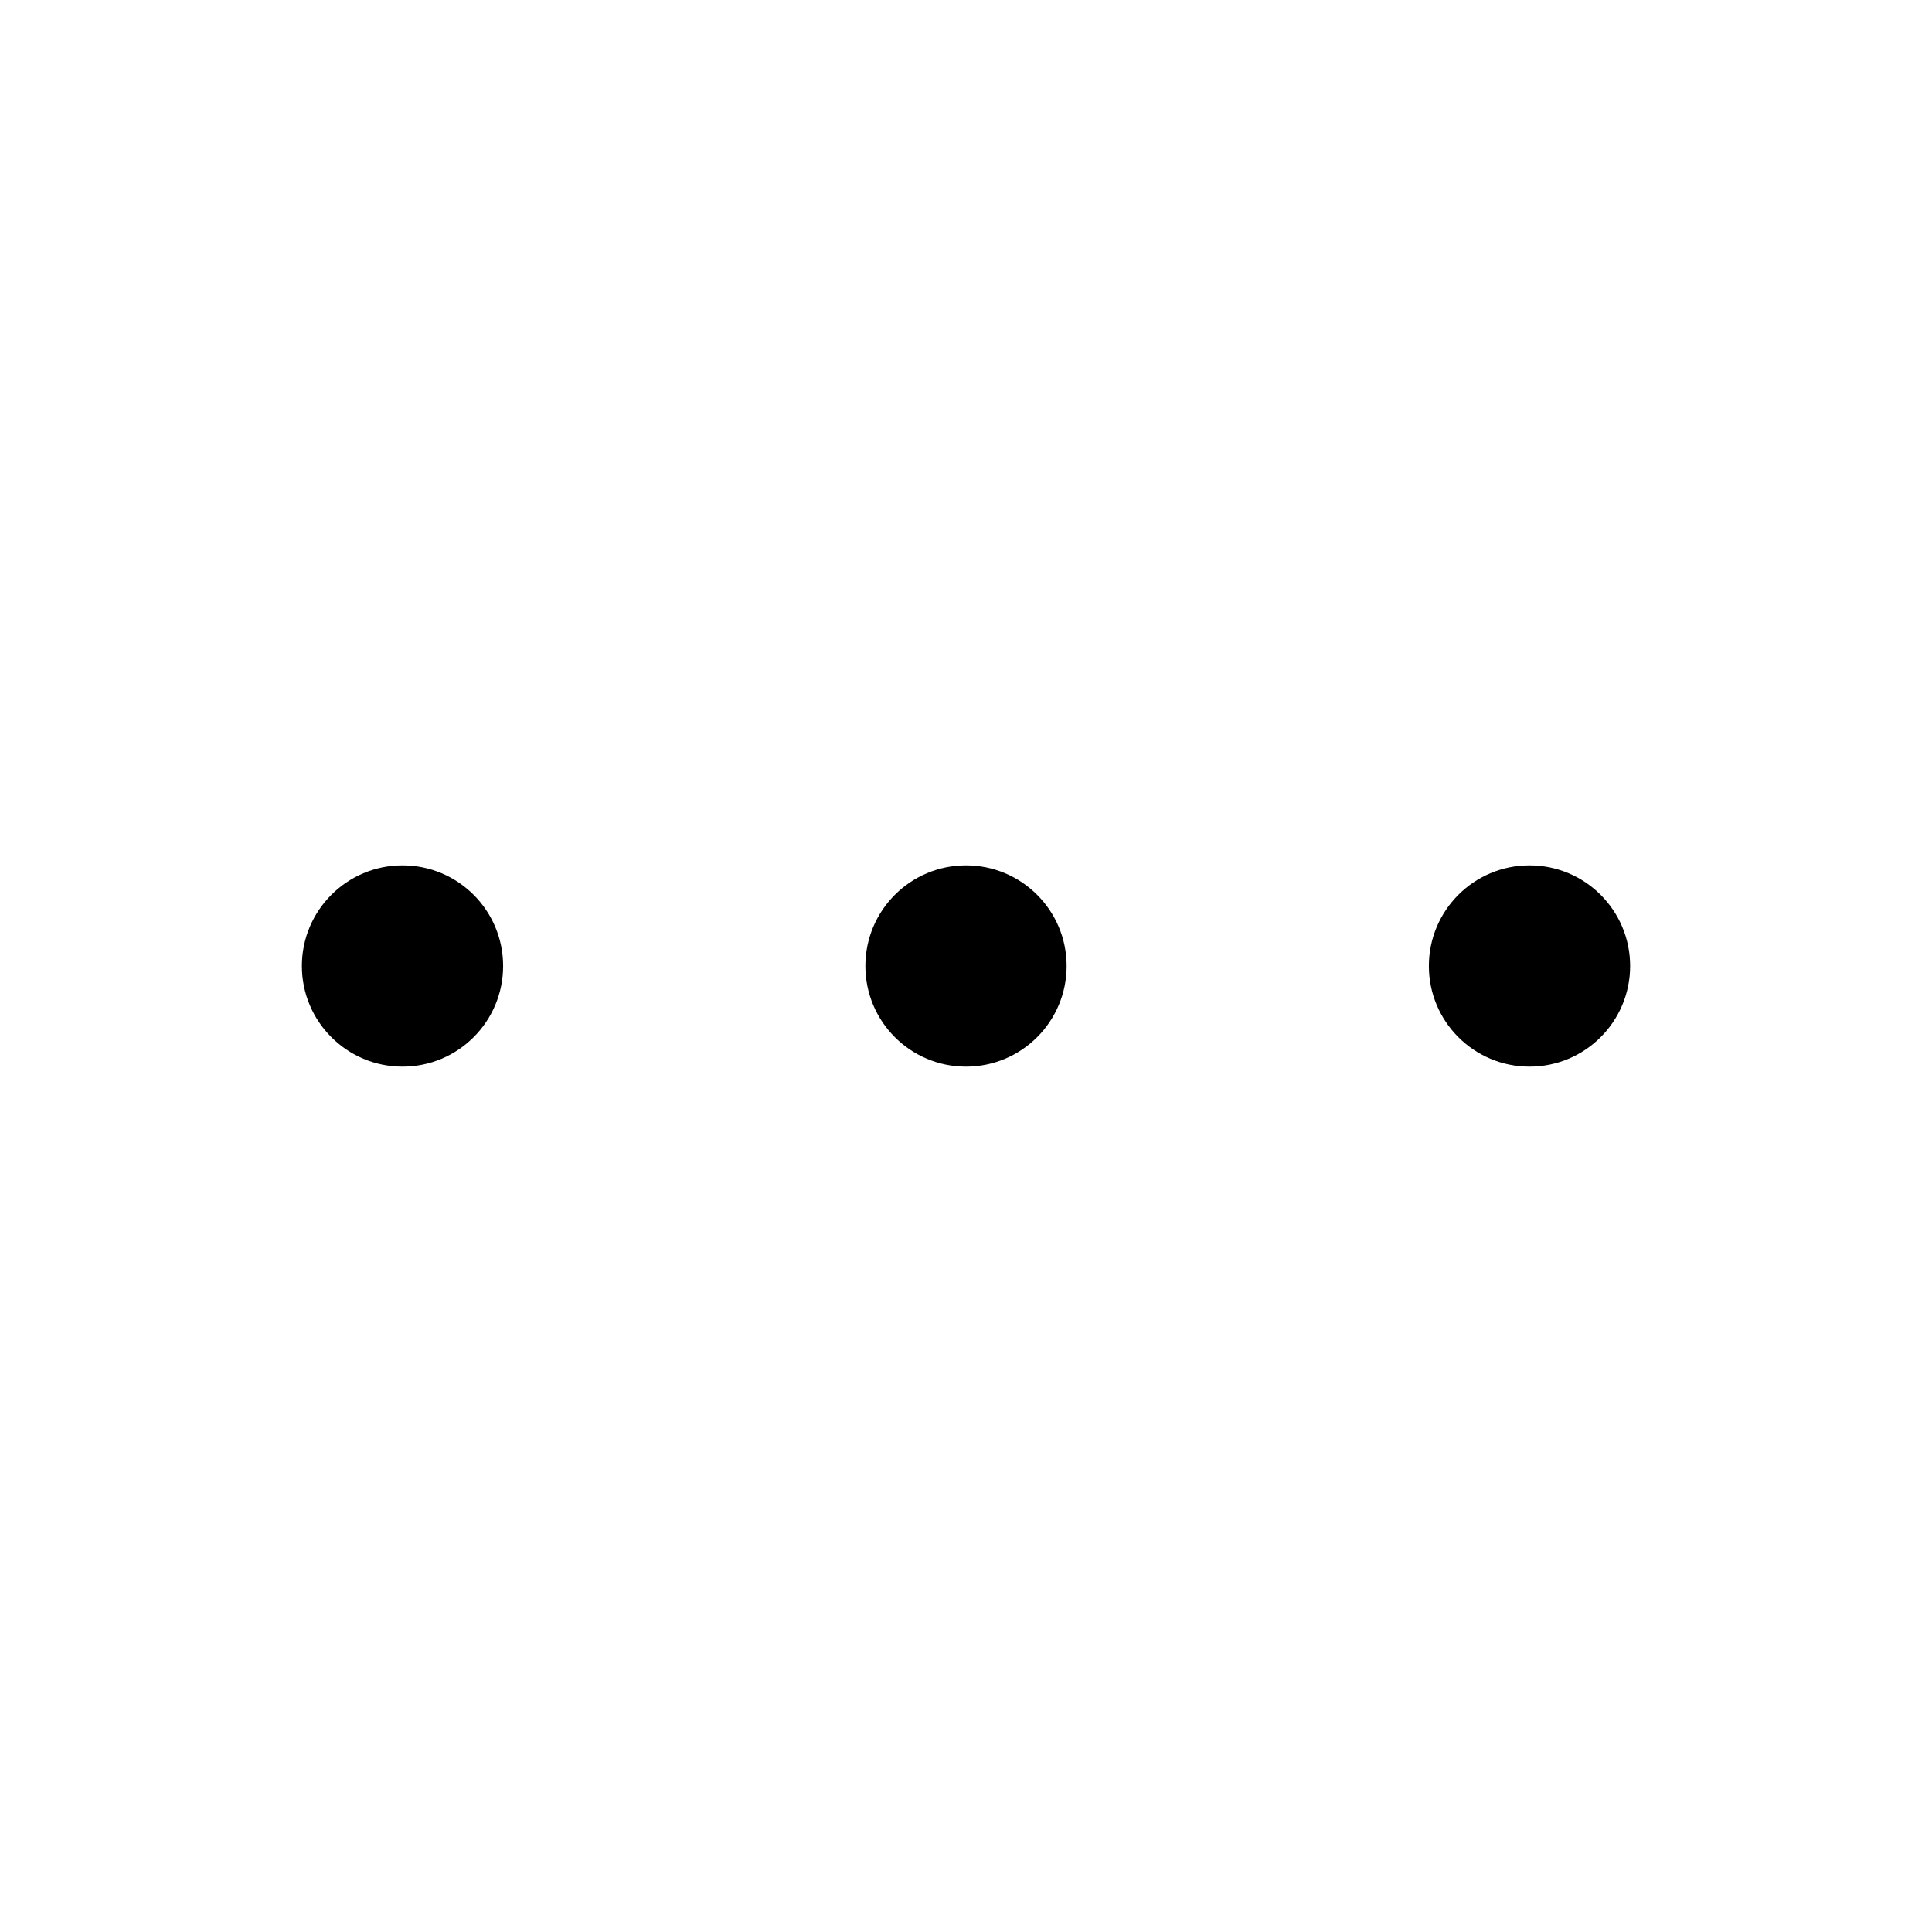
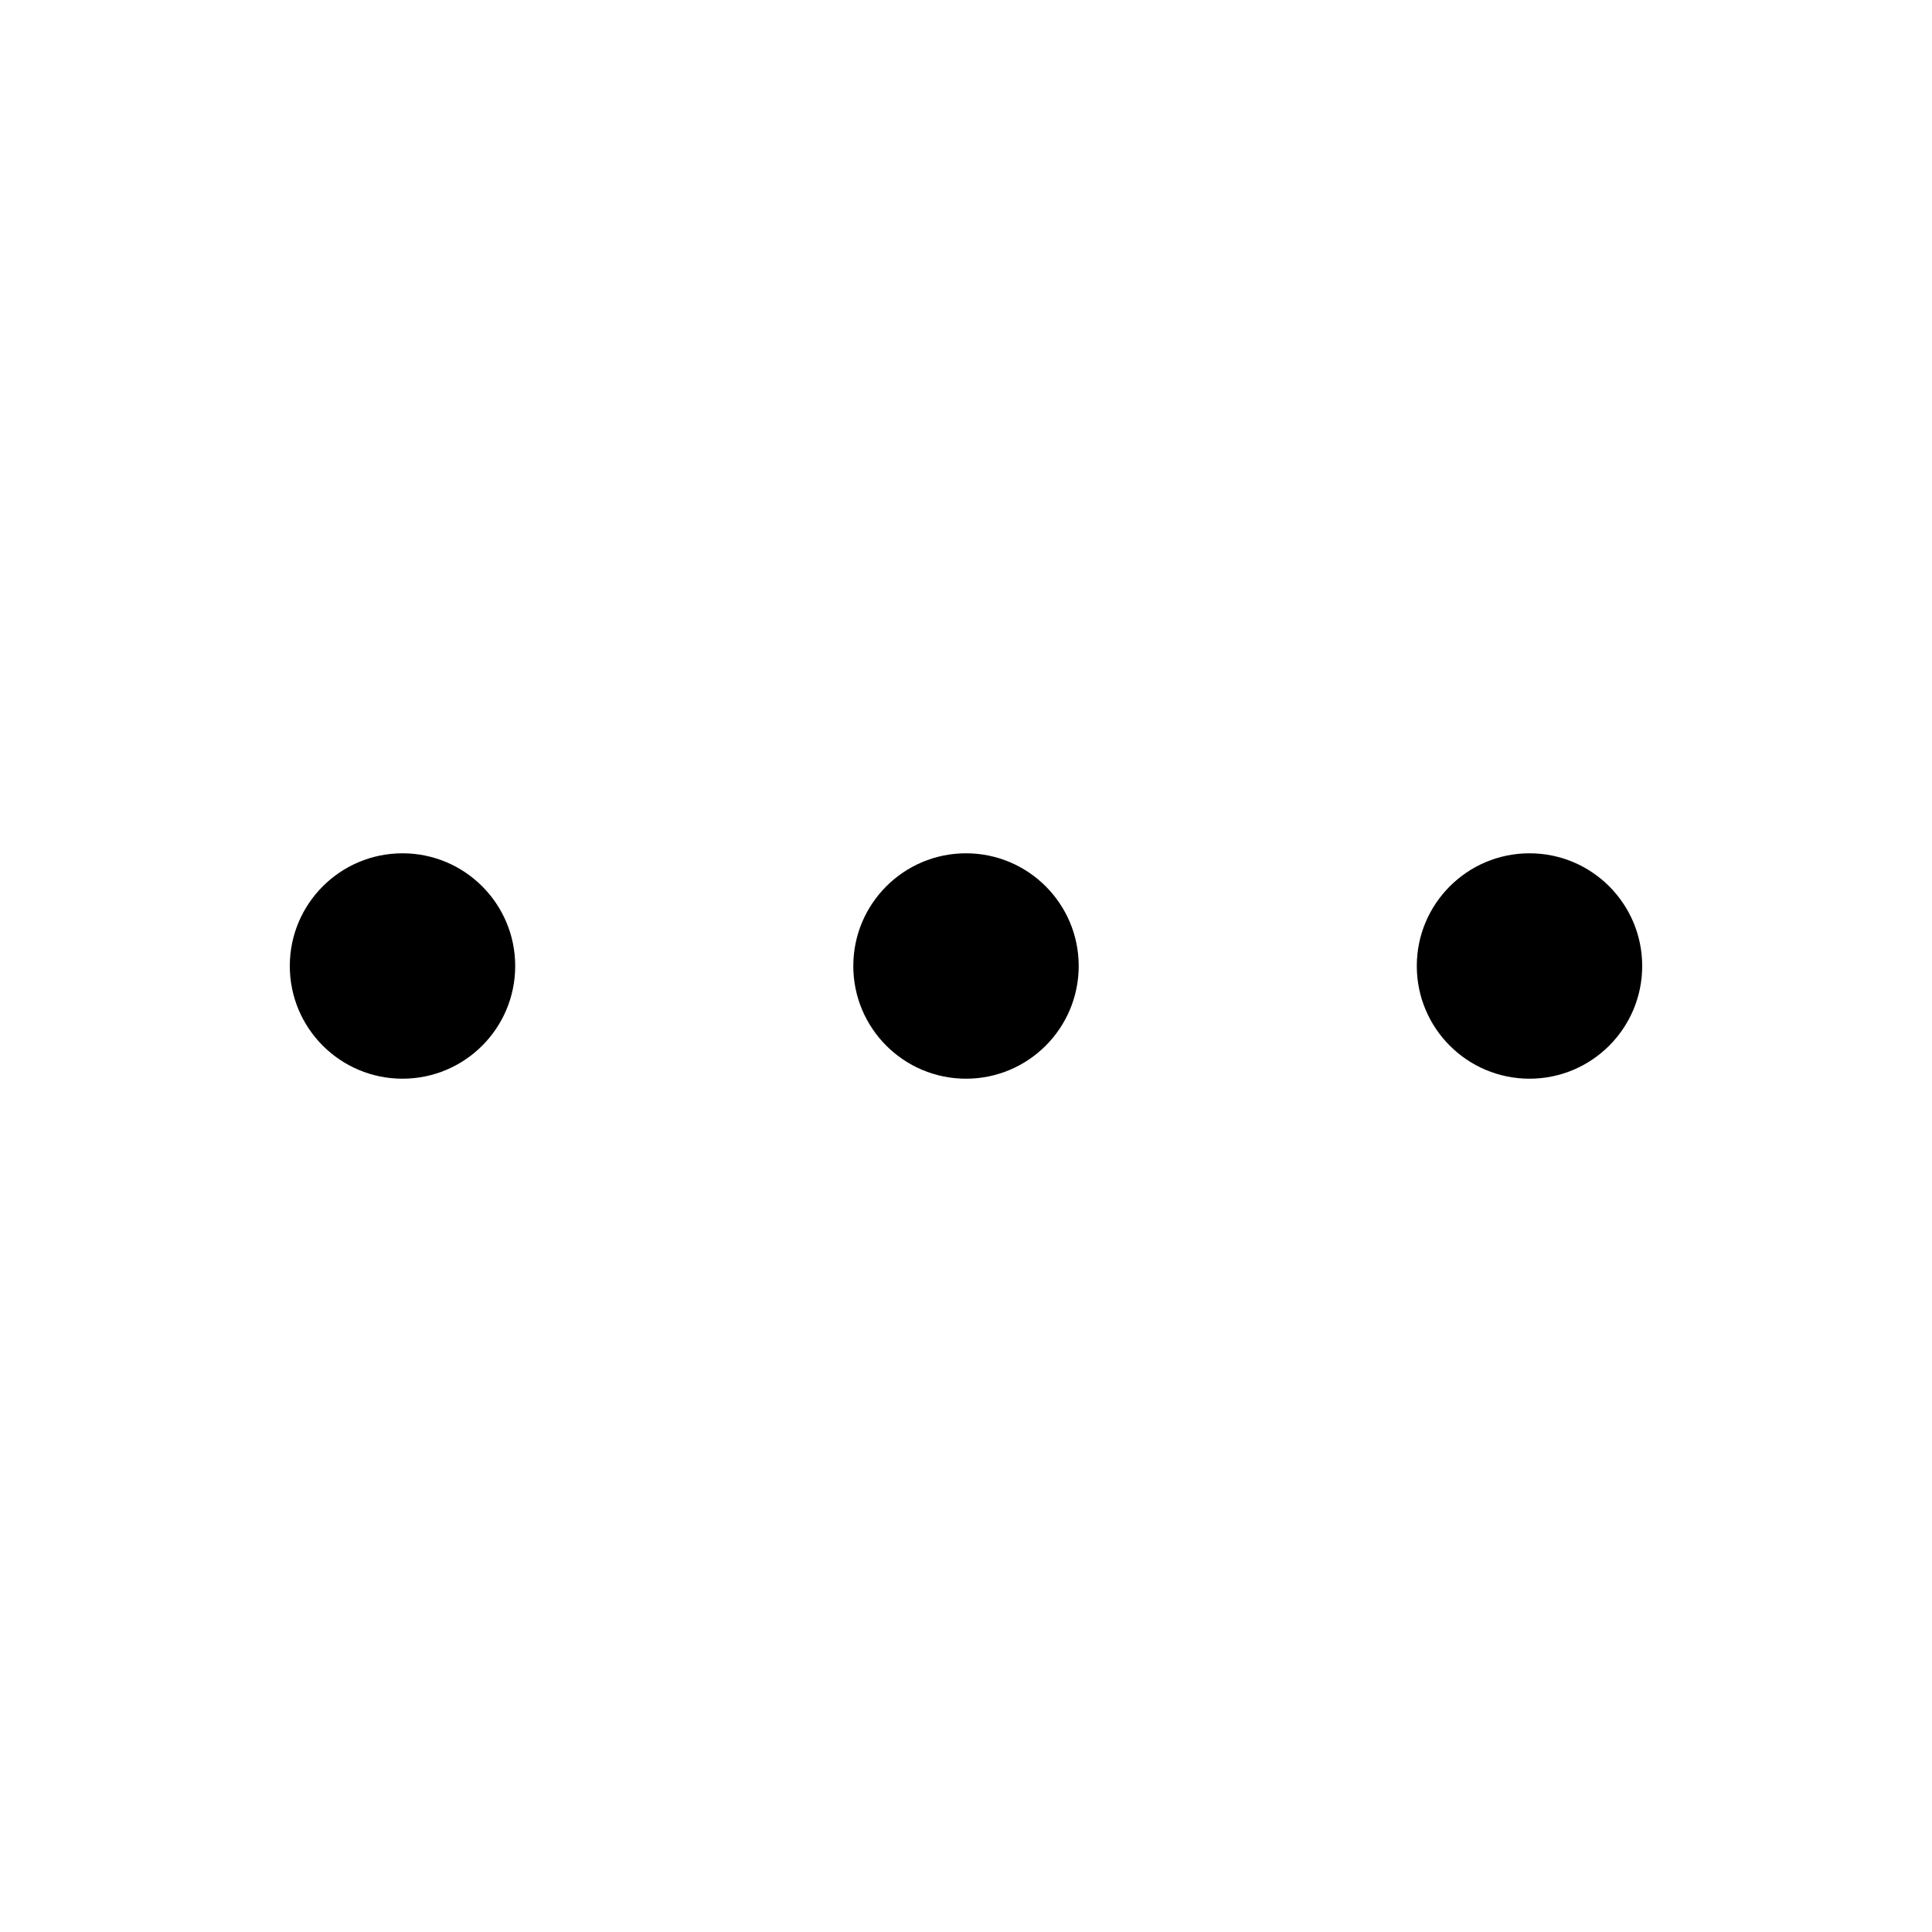
<svg xmlns="http://www.w3.org/2000/svg" width="24" height="24" viewBox="0 0 24 24" fill="none" stroke="currentColor" stroke-width="1.5" stroke-linecap="round" stroke-linejoin="round">
-   <circle cx="5" cy="12" r="1.25" fill="currentColor" stroke="none" />
-   <circle cx="12" cy="12" r="1.25" fill="currentColor" stroke="none" />
-   <circle cx="19" cy="12" r="1.25" fill="currentColor" stroke="none" />
+   <circle cx="5" cy="12" r="1.4" fill="currentColor" stroke="none" />
+   <circle cx="12" cy="12" r="1.4" fill="currentColor" stroke="none" />
+   <circle cx="19" cy="12" r="1.4" fill="currentColor" stroke="none" />
</svg>
